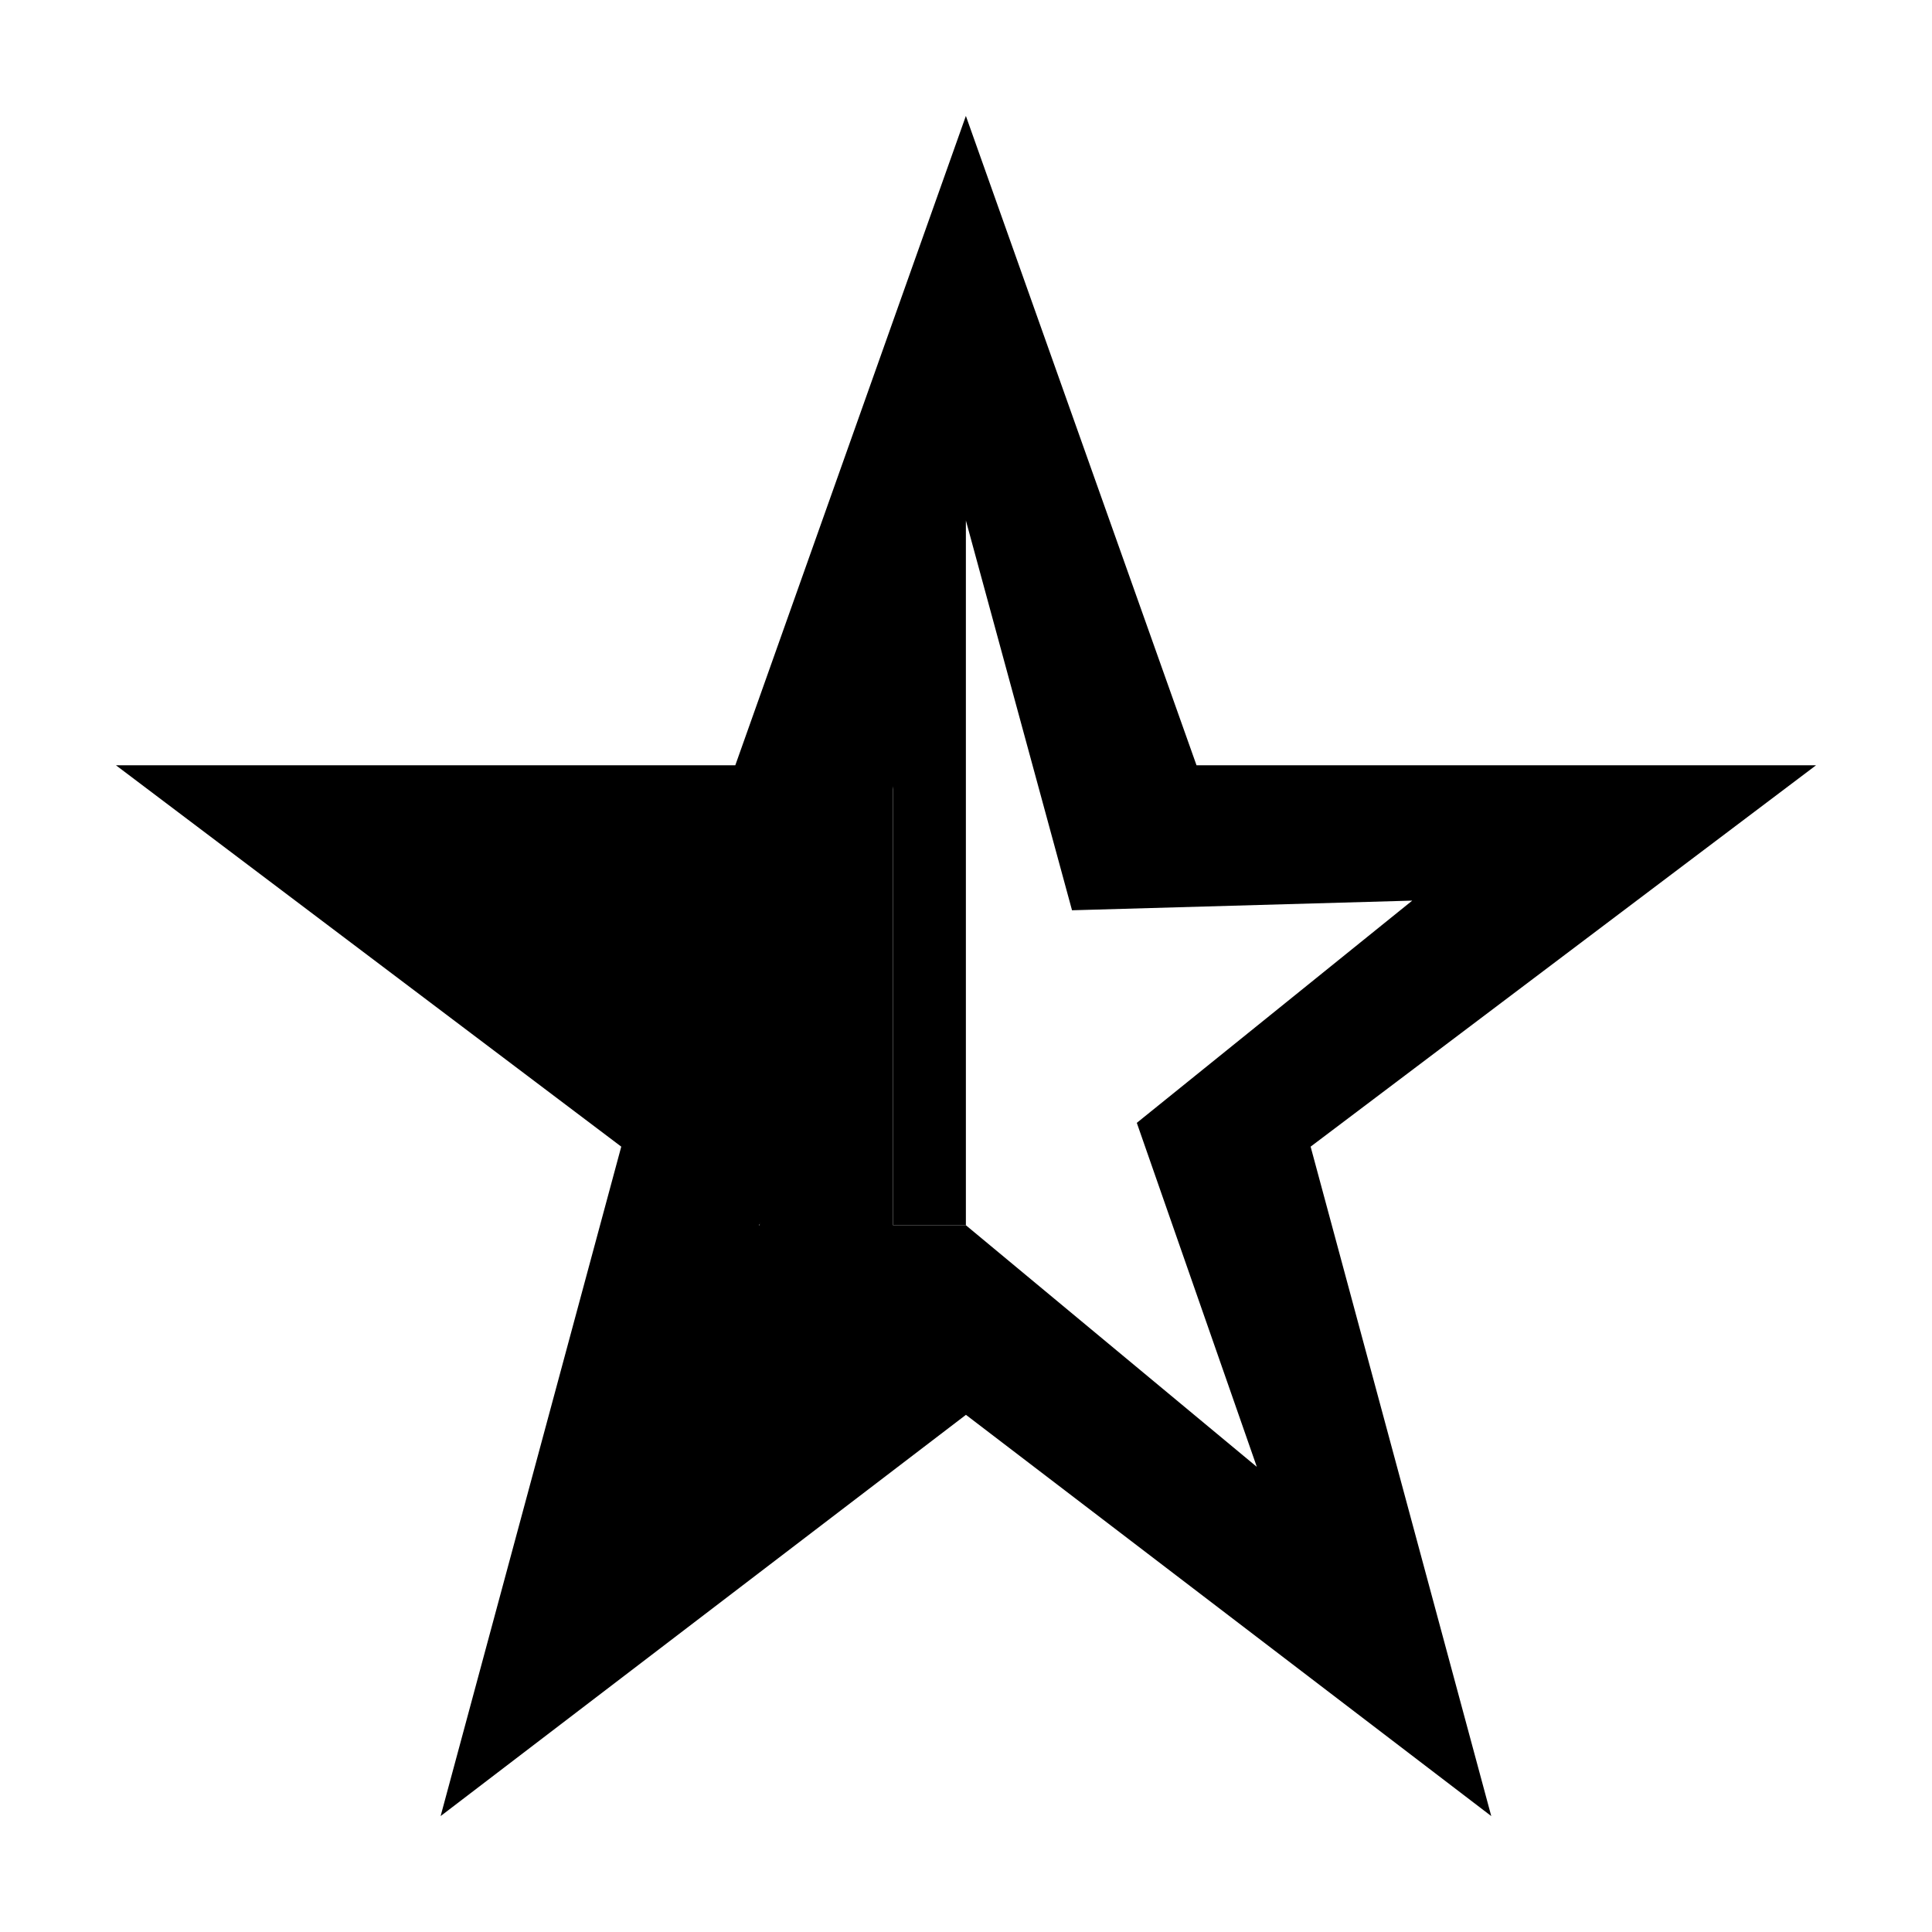
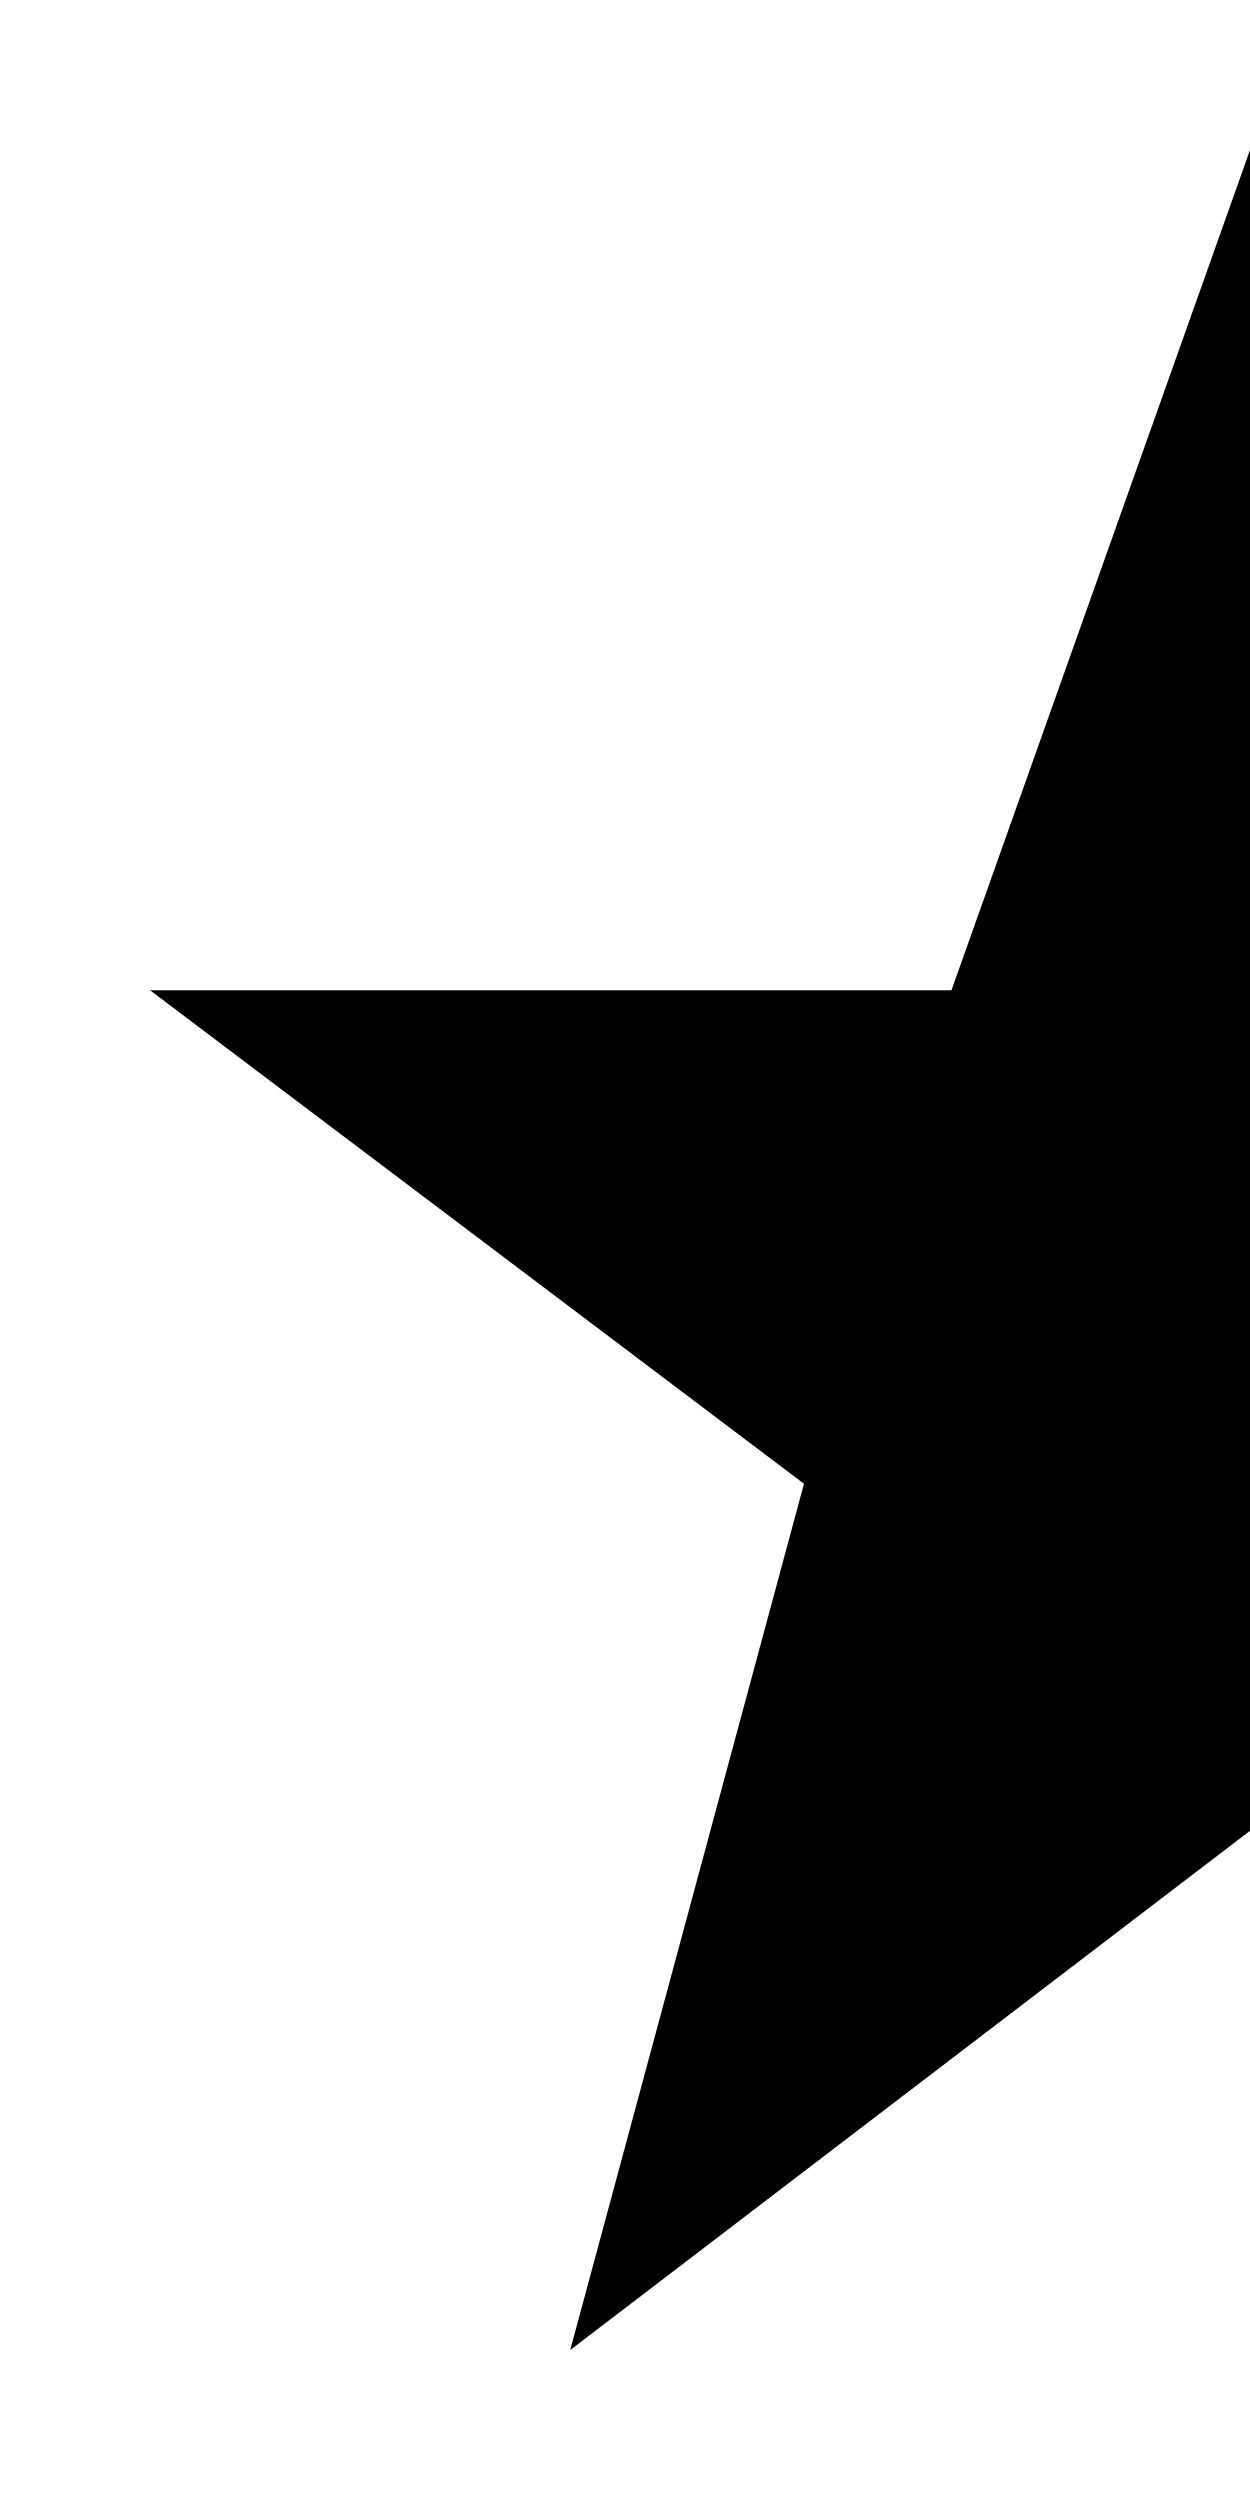
- <svg xmlns="http://www.w3.org/2000/svg" version="1.1" x="0px" y="0px" width="32px" height="32px" viewBox="0 0 32 32" enable-background="new 0 0 32 32" xml:space="preserve">
+ <svg xmlns="http://www.w3.org/2000/svg" xmlns:xlink="http://www.w3.org/1999/xlink" version="1.1" x="0px" y="0px" width="16px" height="32px" viewBox="0 0 16 32" enable-background="new 0 0 16 32" xml:space="preserve">
  <g id="Layer_1">
-     <path d="M30.08,12.675H19.818L15.998,1.92l-3.819,10.755H1.92l8.37,6.317L7.298,30.08l8.701-6.646L24.7,30.08l-2.992-11.088   L30.08,12.675L30.08,12.675z M15.998,20.294l-4.819,4.002l1.987-5.698l-4.562-3.681l5.634,0.16l1.758-6.464l1.76,6.464l5.635-0.16   l-4.562,3.681l1.988,5.698L15.998,20.294z" />
-     <line display="none" x1="15.996" y1="8.613" x2="15.998" y2="20.293" />
-     <line display="none" x1="15.996" y1="8.613" x2="15.998" y2="20.293" />
-     <line display="none" x1="8.604" y1="14.917" x2="14.238" y2="15.077" />
+     <g>
+       <defs>
+         <rect id="SVGID_1_" width="16" height="32" />
+       </defs>
+       <clipPath id="SVGID_2_">
+         <use xlink:href="#SVGID_1_" overflow="visible" />
+       </clipPath>
+       <path clip-path="url(#SVGID_2_)" d="M16,1.92l3.82,10.755h10.26l-8.371,6.317l2.992,11.088L16,23.434L7.299,30.08l2.992-11.088    L1.92,12.675h10.259L16,1.92z" />
+     </g>
  </g>
-   <g id="Layer_2">
-     <rect x="14.792" y="8.167" width="1.206" height="12.127" />
-     <rect x="10.708" y="22.375" width="2.25" height="2.417" />
-     <rect x="12.583" y="12.792" width="2.208" height="7.792" />
-     <rect x="8.292" y="14.23" width="5.25" height="1.77" />
-     <rect x="11.448" y="15.417" width="1.511" height="3.333" />
-     <rect x="8.292" y="14.23" width="5.396" height="3.104" />
-     <rect x="10.5" y="20.294" width="5.498" height="2.081" />
-     <rect x="11.448" y="21.542" width="3.094" height="1.708" />
-   </g>
+   <g id="Layer_2" display="none">
+ </g>
</svg>
